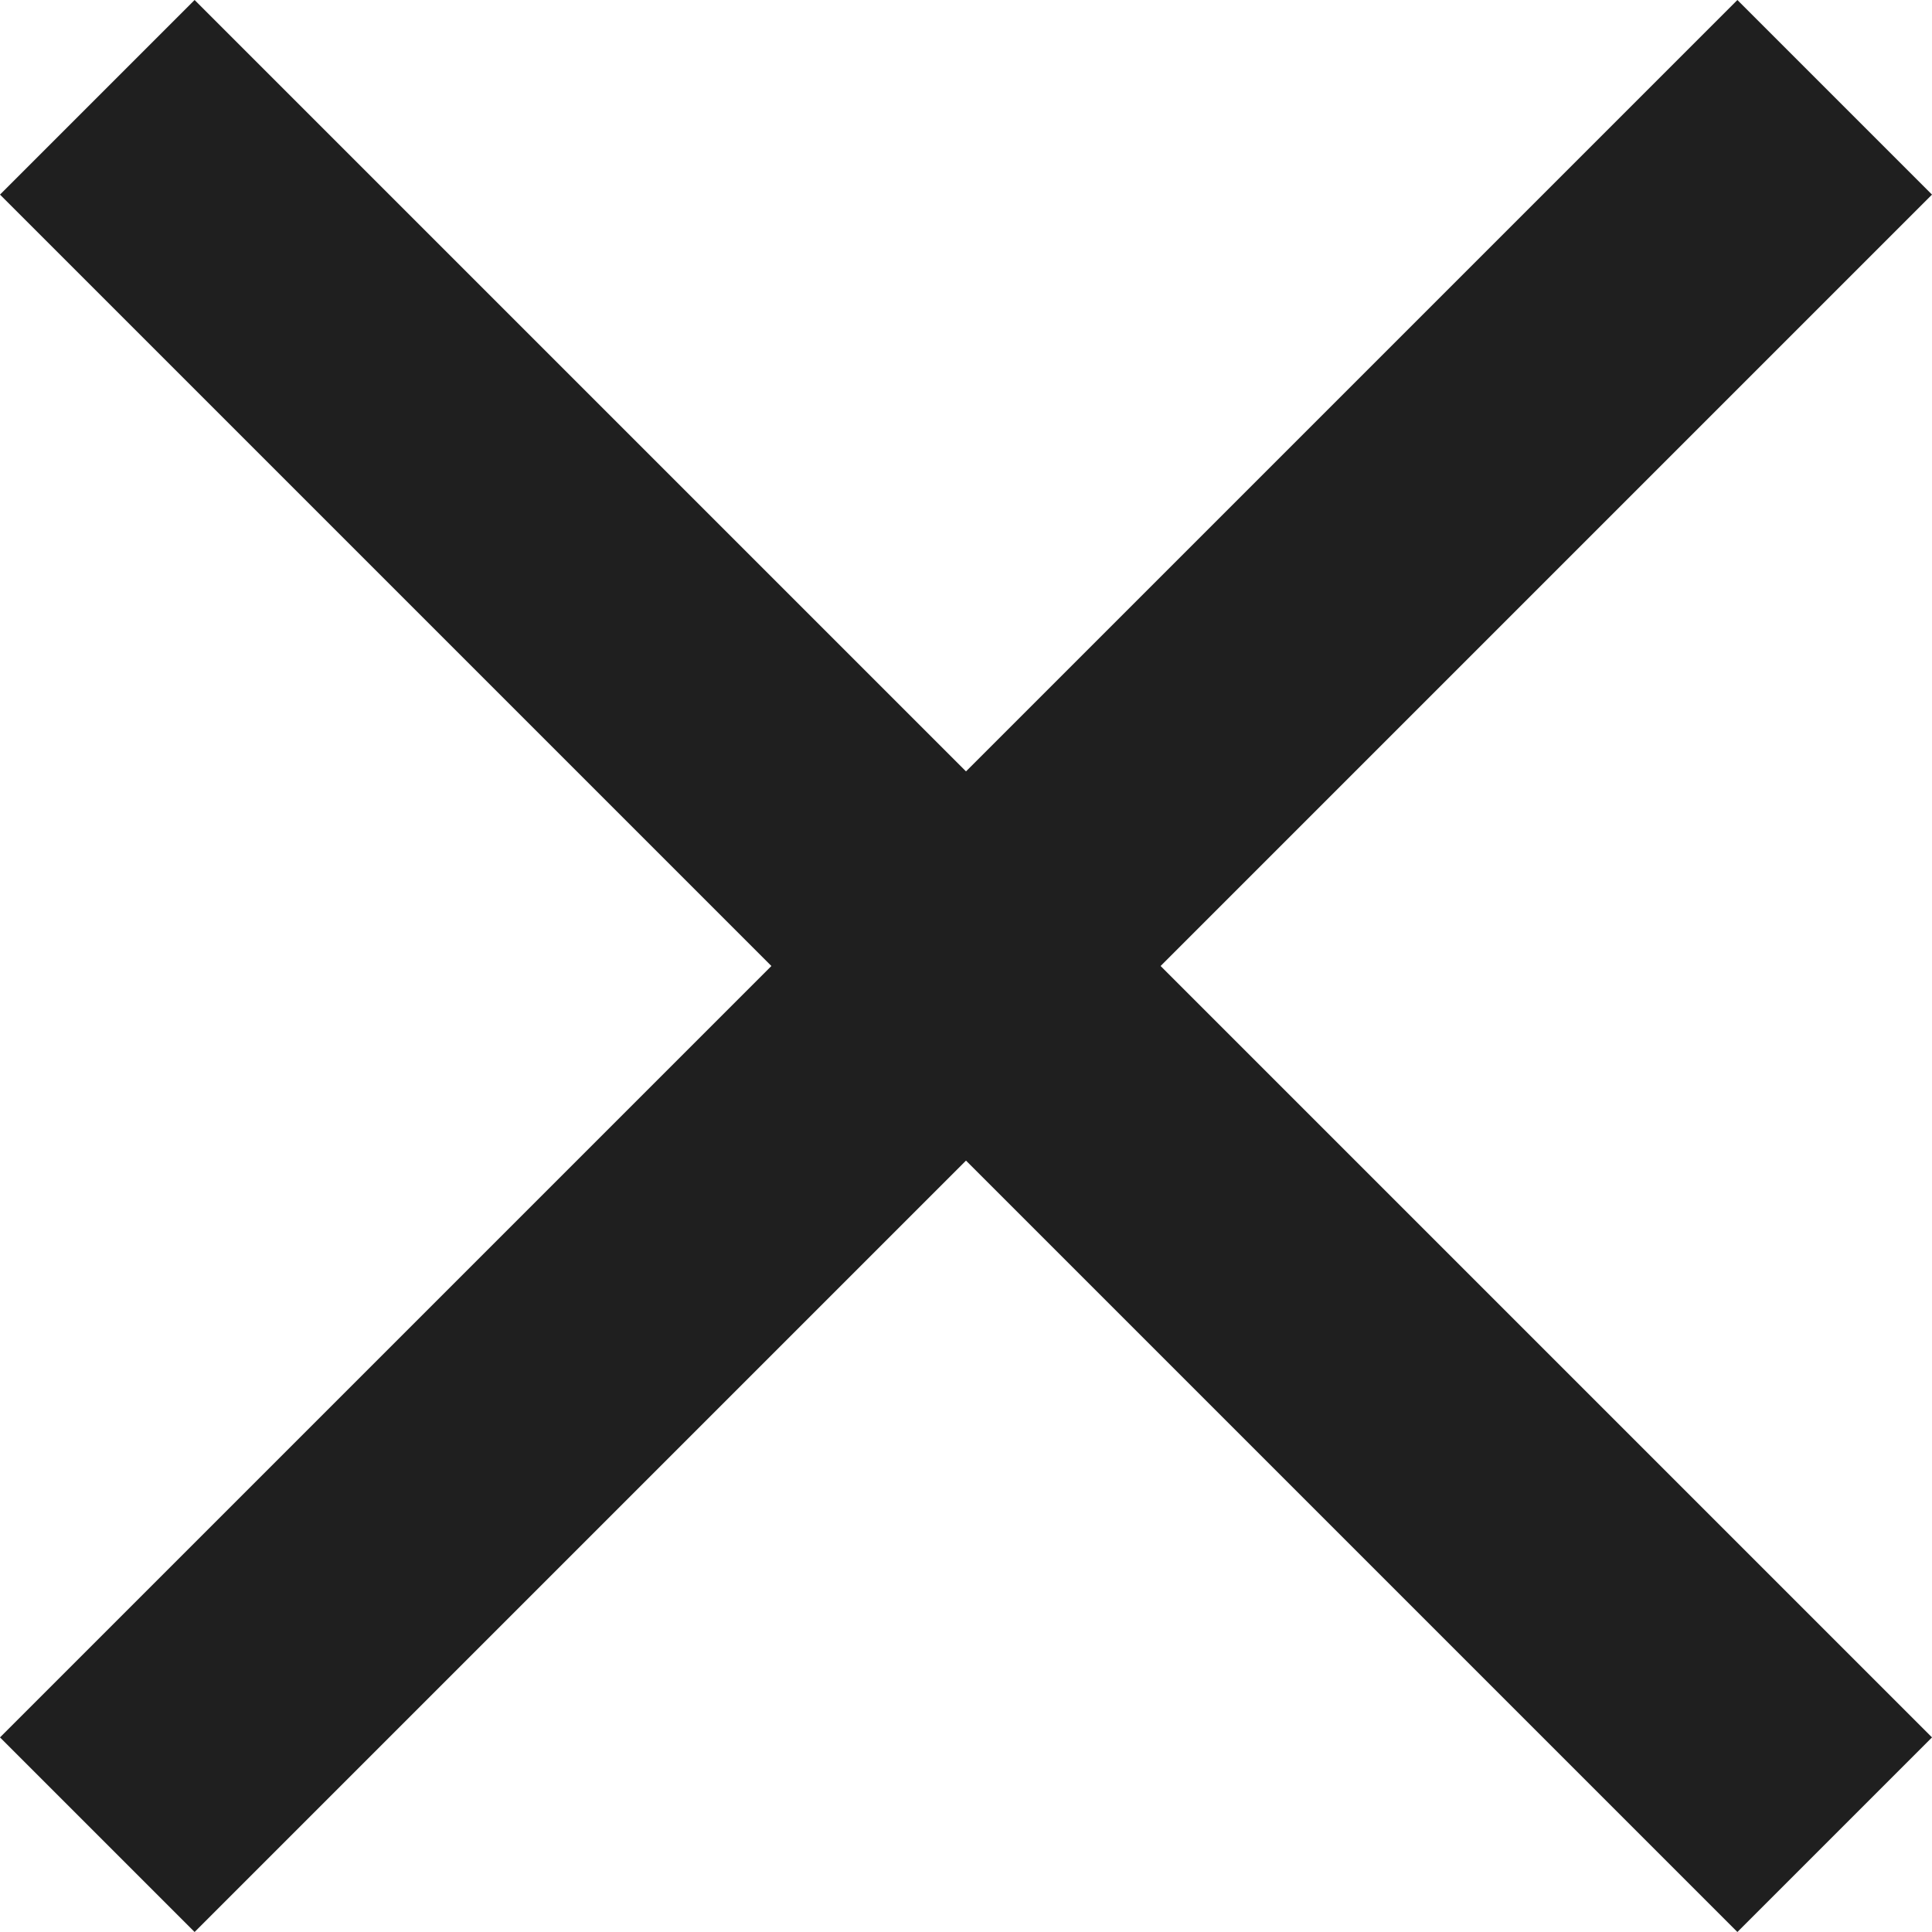
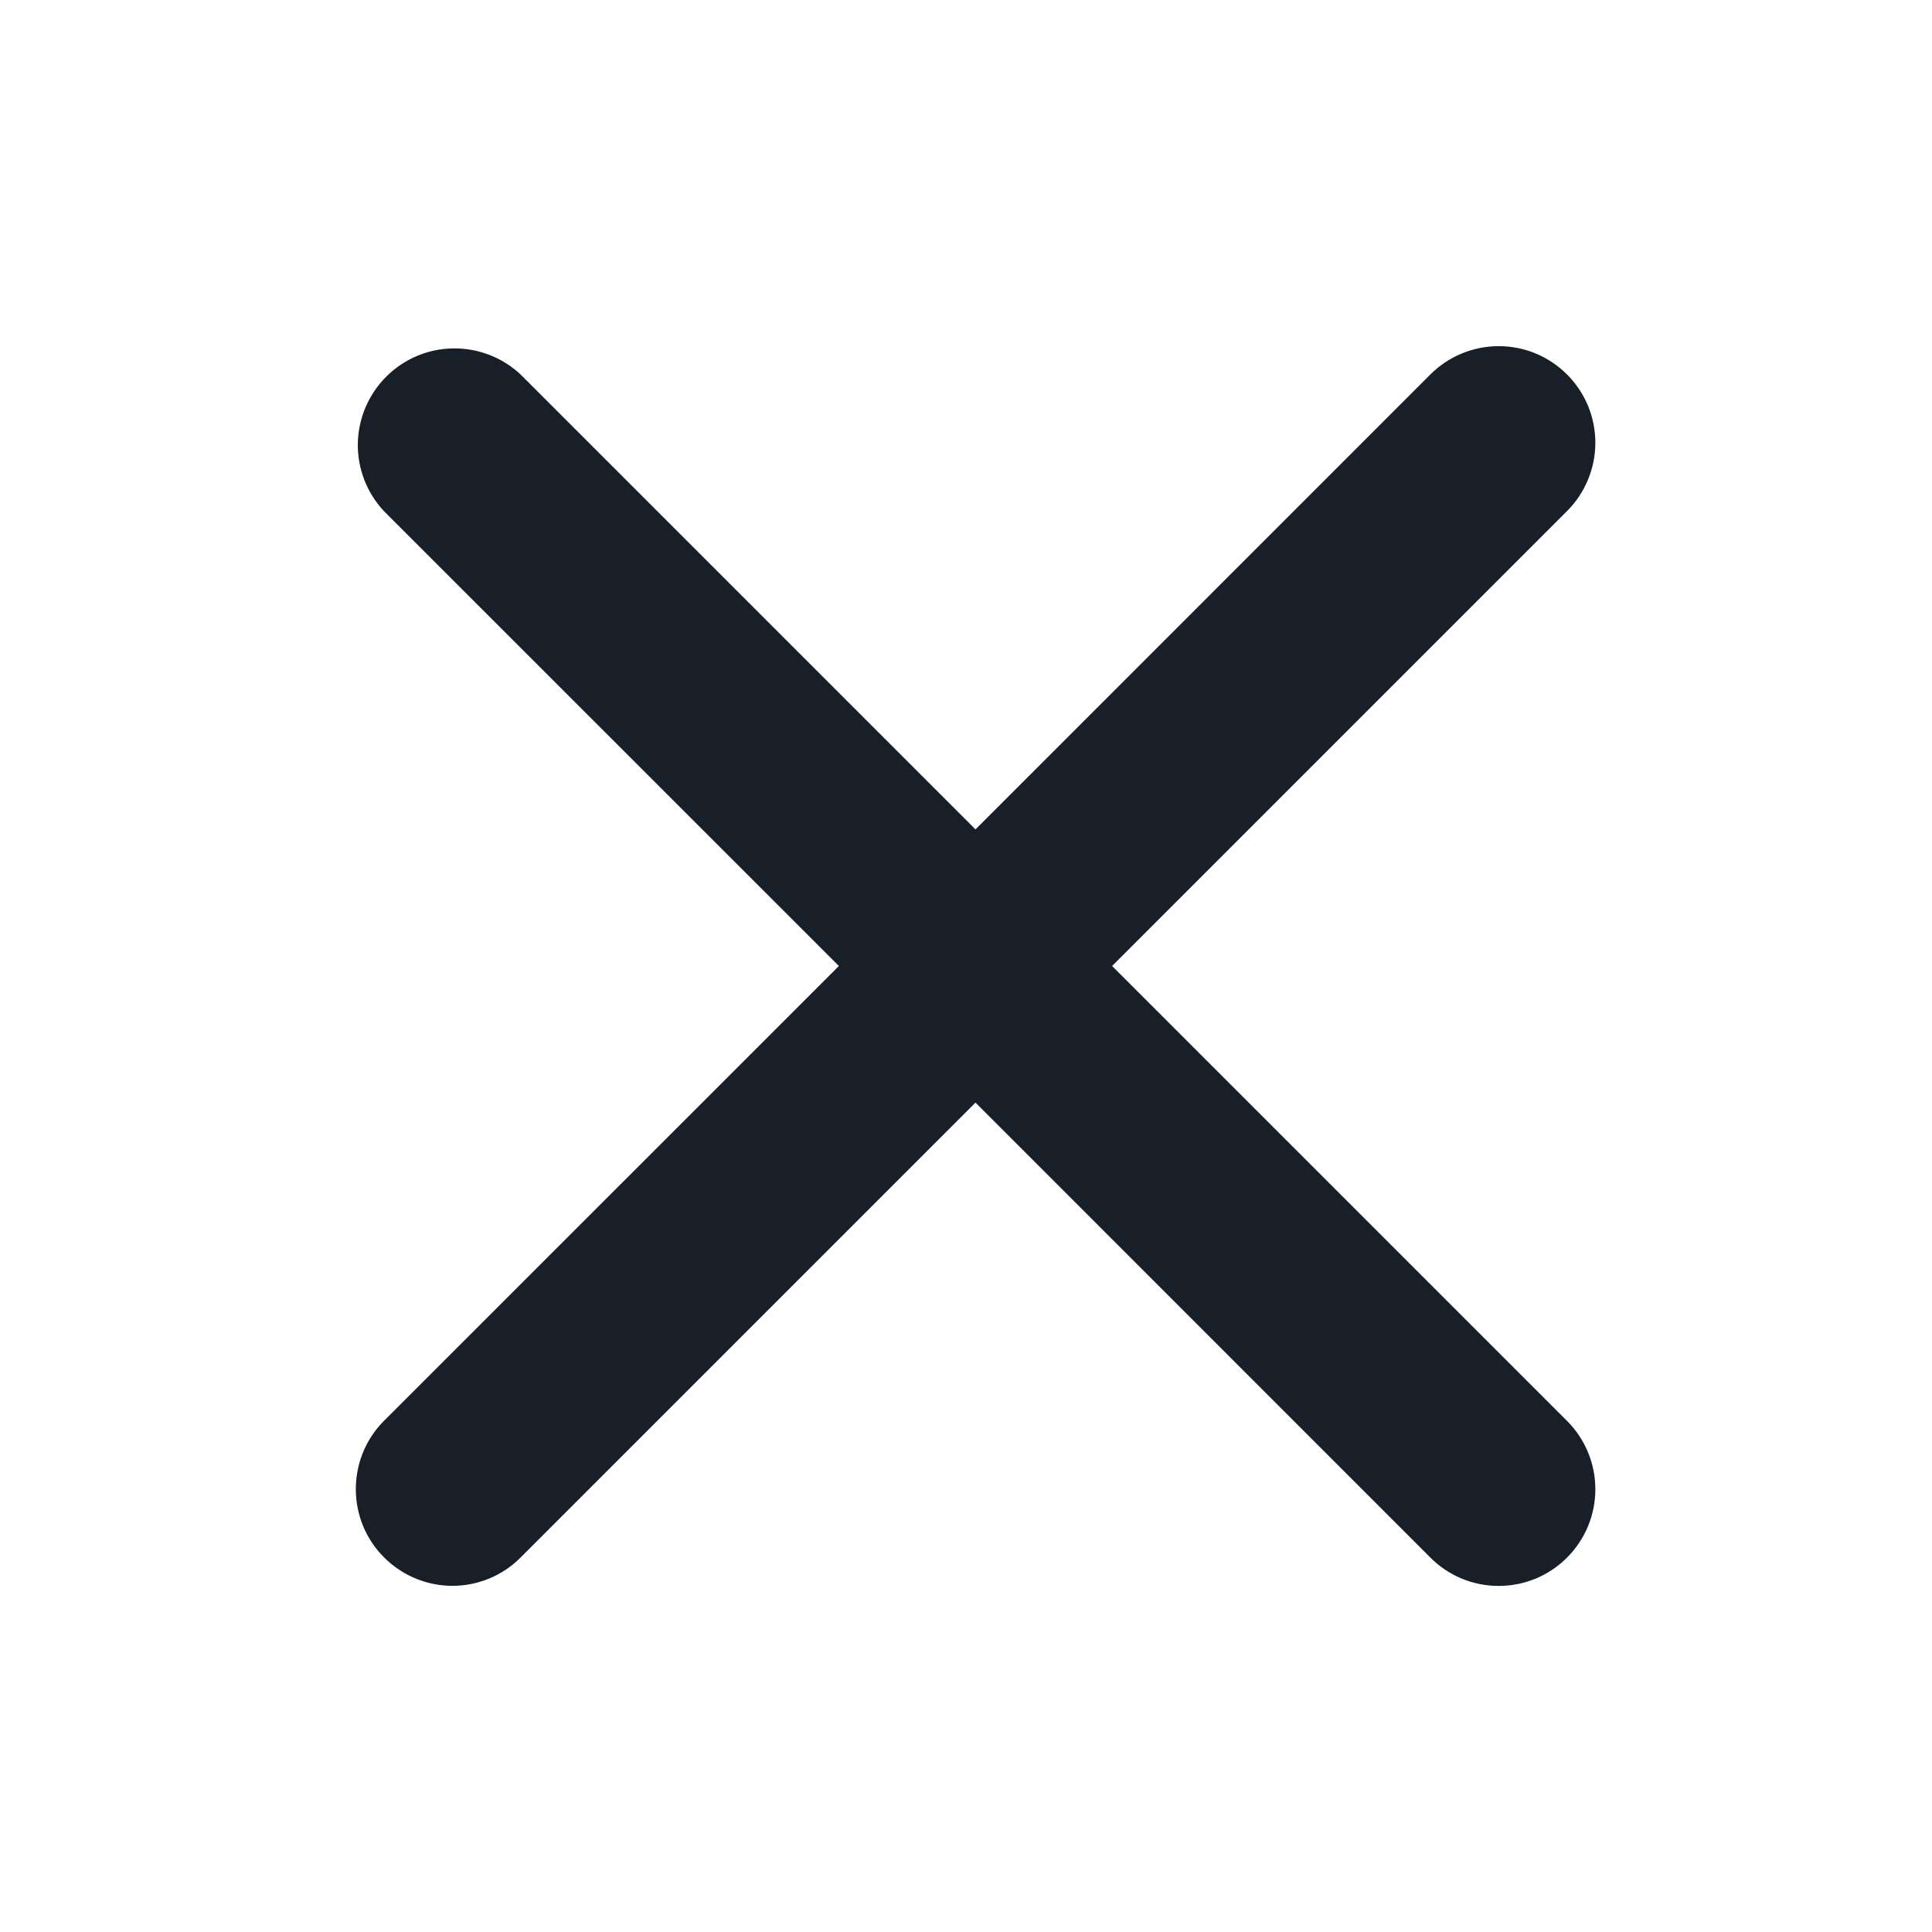
- <svg xmlns="http://www.w3.org/2000/svg" width="18" height="18" viewBox="0 0 18 18" fill="none">
-   <path d="M18 1.813L16.187 0L9 7.187L1.813 0L0 1.813L7.187 9L0 16.187L1.813 18L9 10.813L16.187 18L18 16.187L10.813 9L18 1.813Z" fill="#1F1F1F" />
+ <svg xmlns="http://www.w3.org/2000/svg" width="24" height="24" viewBox="0 0 24 24" fill="none">
+   <path fill-rule="evenodd" clip-rule="evenodd" d="M13.815 12L19.466 6.349C19.578 6.238 19.666 6.105 19.726 5.96C19.787 5.814 19.818 5.658 19.818 5.5C19.818 5.343 19.787 5.187 19.727 5.041C19.666 4.895 19.578 4.763 19.466 4.652C19.355 4.54 19.223 4.452 19.077 4.391C18.932 4.331 18.776 4.3 18.618 4.3C18.46 4.3 18.304 4.331 18.159 4.391C18.013 4.451 17.881 4.54 17.769 4.651L12.118 10.303L6.466 4.651C6.238 4.438 5.937 4.323 5.626 4.328C5.314 4.333 5.017 4.459 4.797 4.68C4.577 4.9 4.451 5.197 4.445 5.509C4.44 5.82 4.556 6.121 4.769 6.349L10.421 12L4.769 17.651C4.602 17.819 4.488 18.033 4.443 18.266C4.397 18.498 4.421 18.739 4.511 18.958C4.602 19.177 4.756 19.364 4.953 19.496C5.149 19.628 5.381 19.699 5.618 19.7C5.925 19.7 6.232 19.583 6.466 19.349L12.118 13.697L17.769 19.349C17.88 19.461 18.012 19.549 18.158 19.61C18.304 19.67 18.46 19.701 18.617 19.701C18.775 19.701 18.931 19.67 19.077 19.61C19.223 19.549 19.355 19.461 19.466 19.349C19.578 19.238 19.666 19.105 19.727 18.959C19.787 18.814 19.818 18.658 19.818 18.5C19.818 18.342 19.787 18.186 19.727 18.041C19.666 17.895 19.578 17.762 19.466 17.651L13.815 12Z" fill="#191F28" />
</svg>
